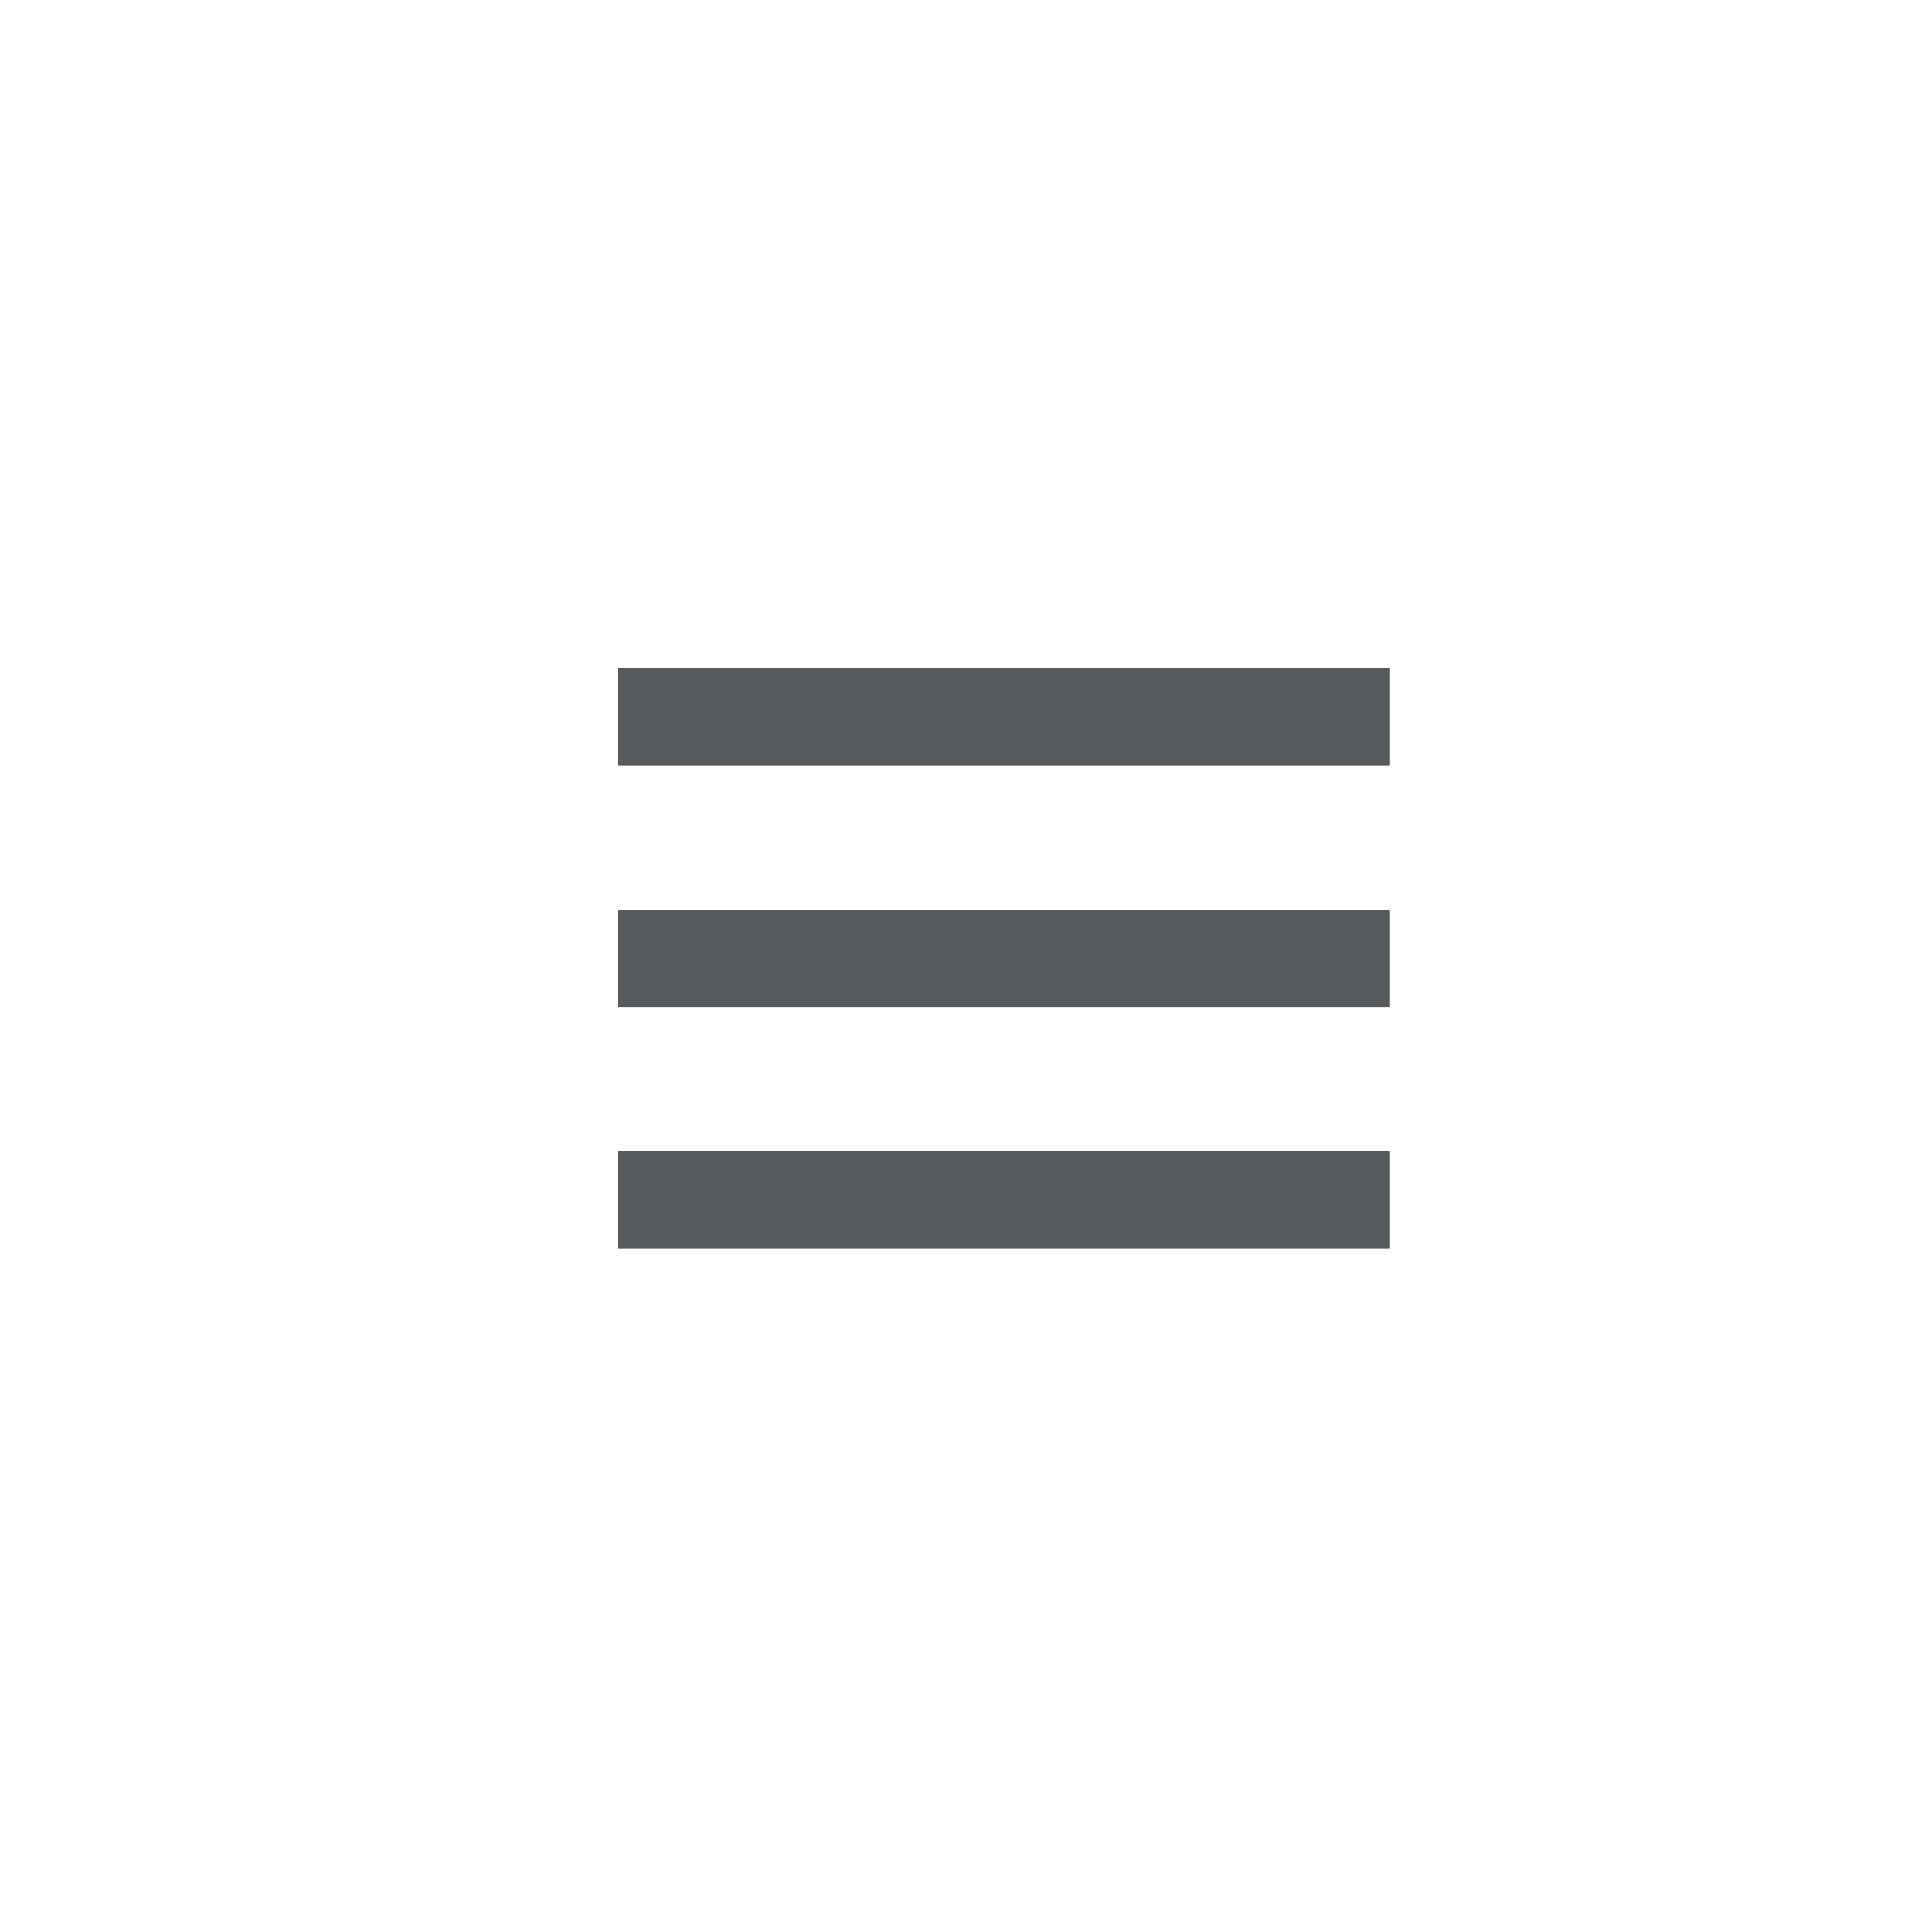
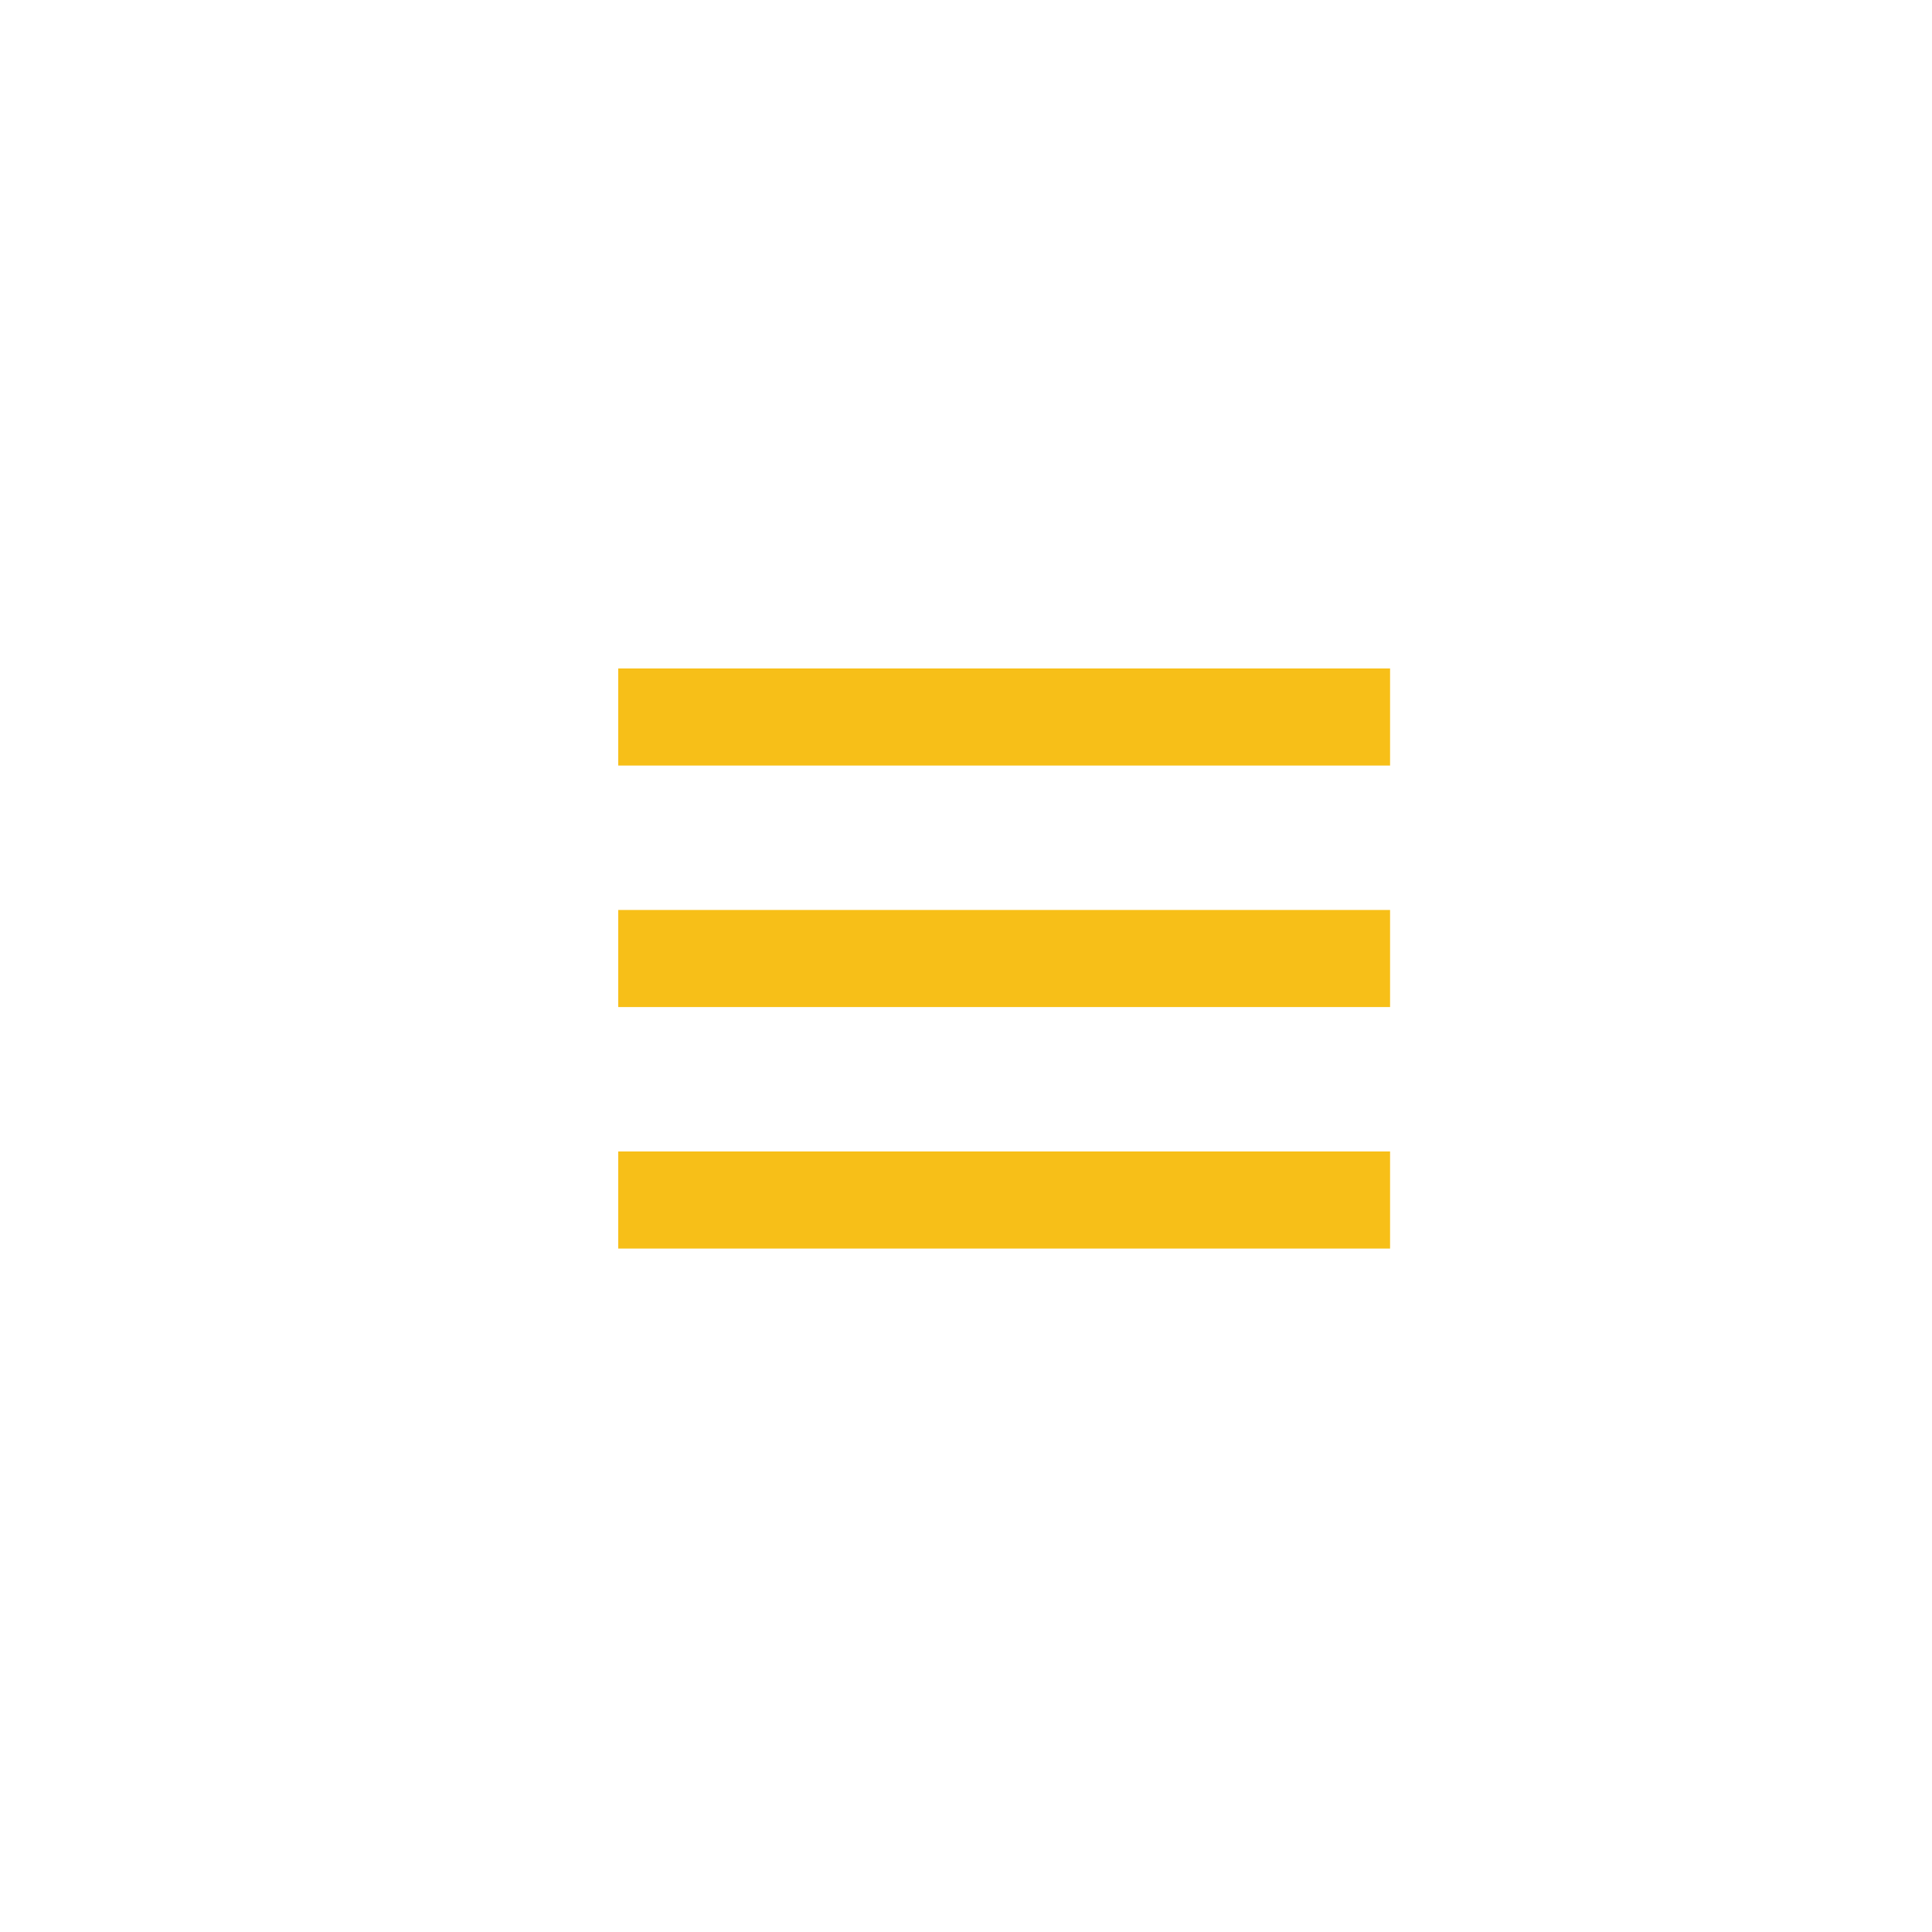
- <svg xmlns="http://www.w3.org/2000/svg" id="Layer_1" data-name="Layer 1" width="200" height="200" viewBox="0 0 200 200">
-   <rect x="64" y="69.2" width="79.9" height="10.05" fill="#58595b" />
-   <rect x="64" y="94.2" width="79.9" height="10.05" fill="#58595b" />
-   <rect x="64" y="119.2" width="79.9" height="10.05" fill="#58595b" />
+ <svg xmlns="http://www.w3.org/2000/svg" id="Layer_1" data-name="Layer 1" width="2.8in" height="2.8in" viewBox="0 0 200 200">
+   <rect x="64" y="69.2" width="79.9" height="10.05" fill="#f7bf18" />
+   <rect x="64" y="94.2" width="79.9" height="10.05" fill="#f7bf18" />
+   <rect x="64" y="119.2" width="79.9" height="10.05" fill="#f7bf18" />
</svg>
